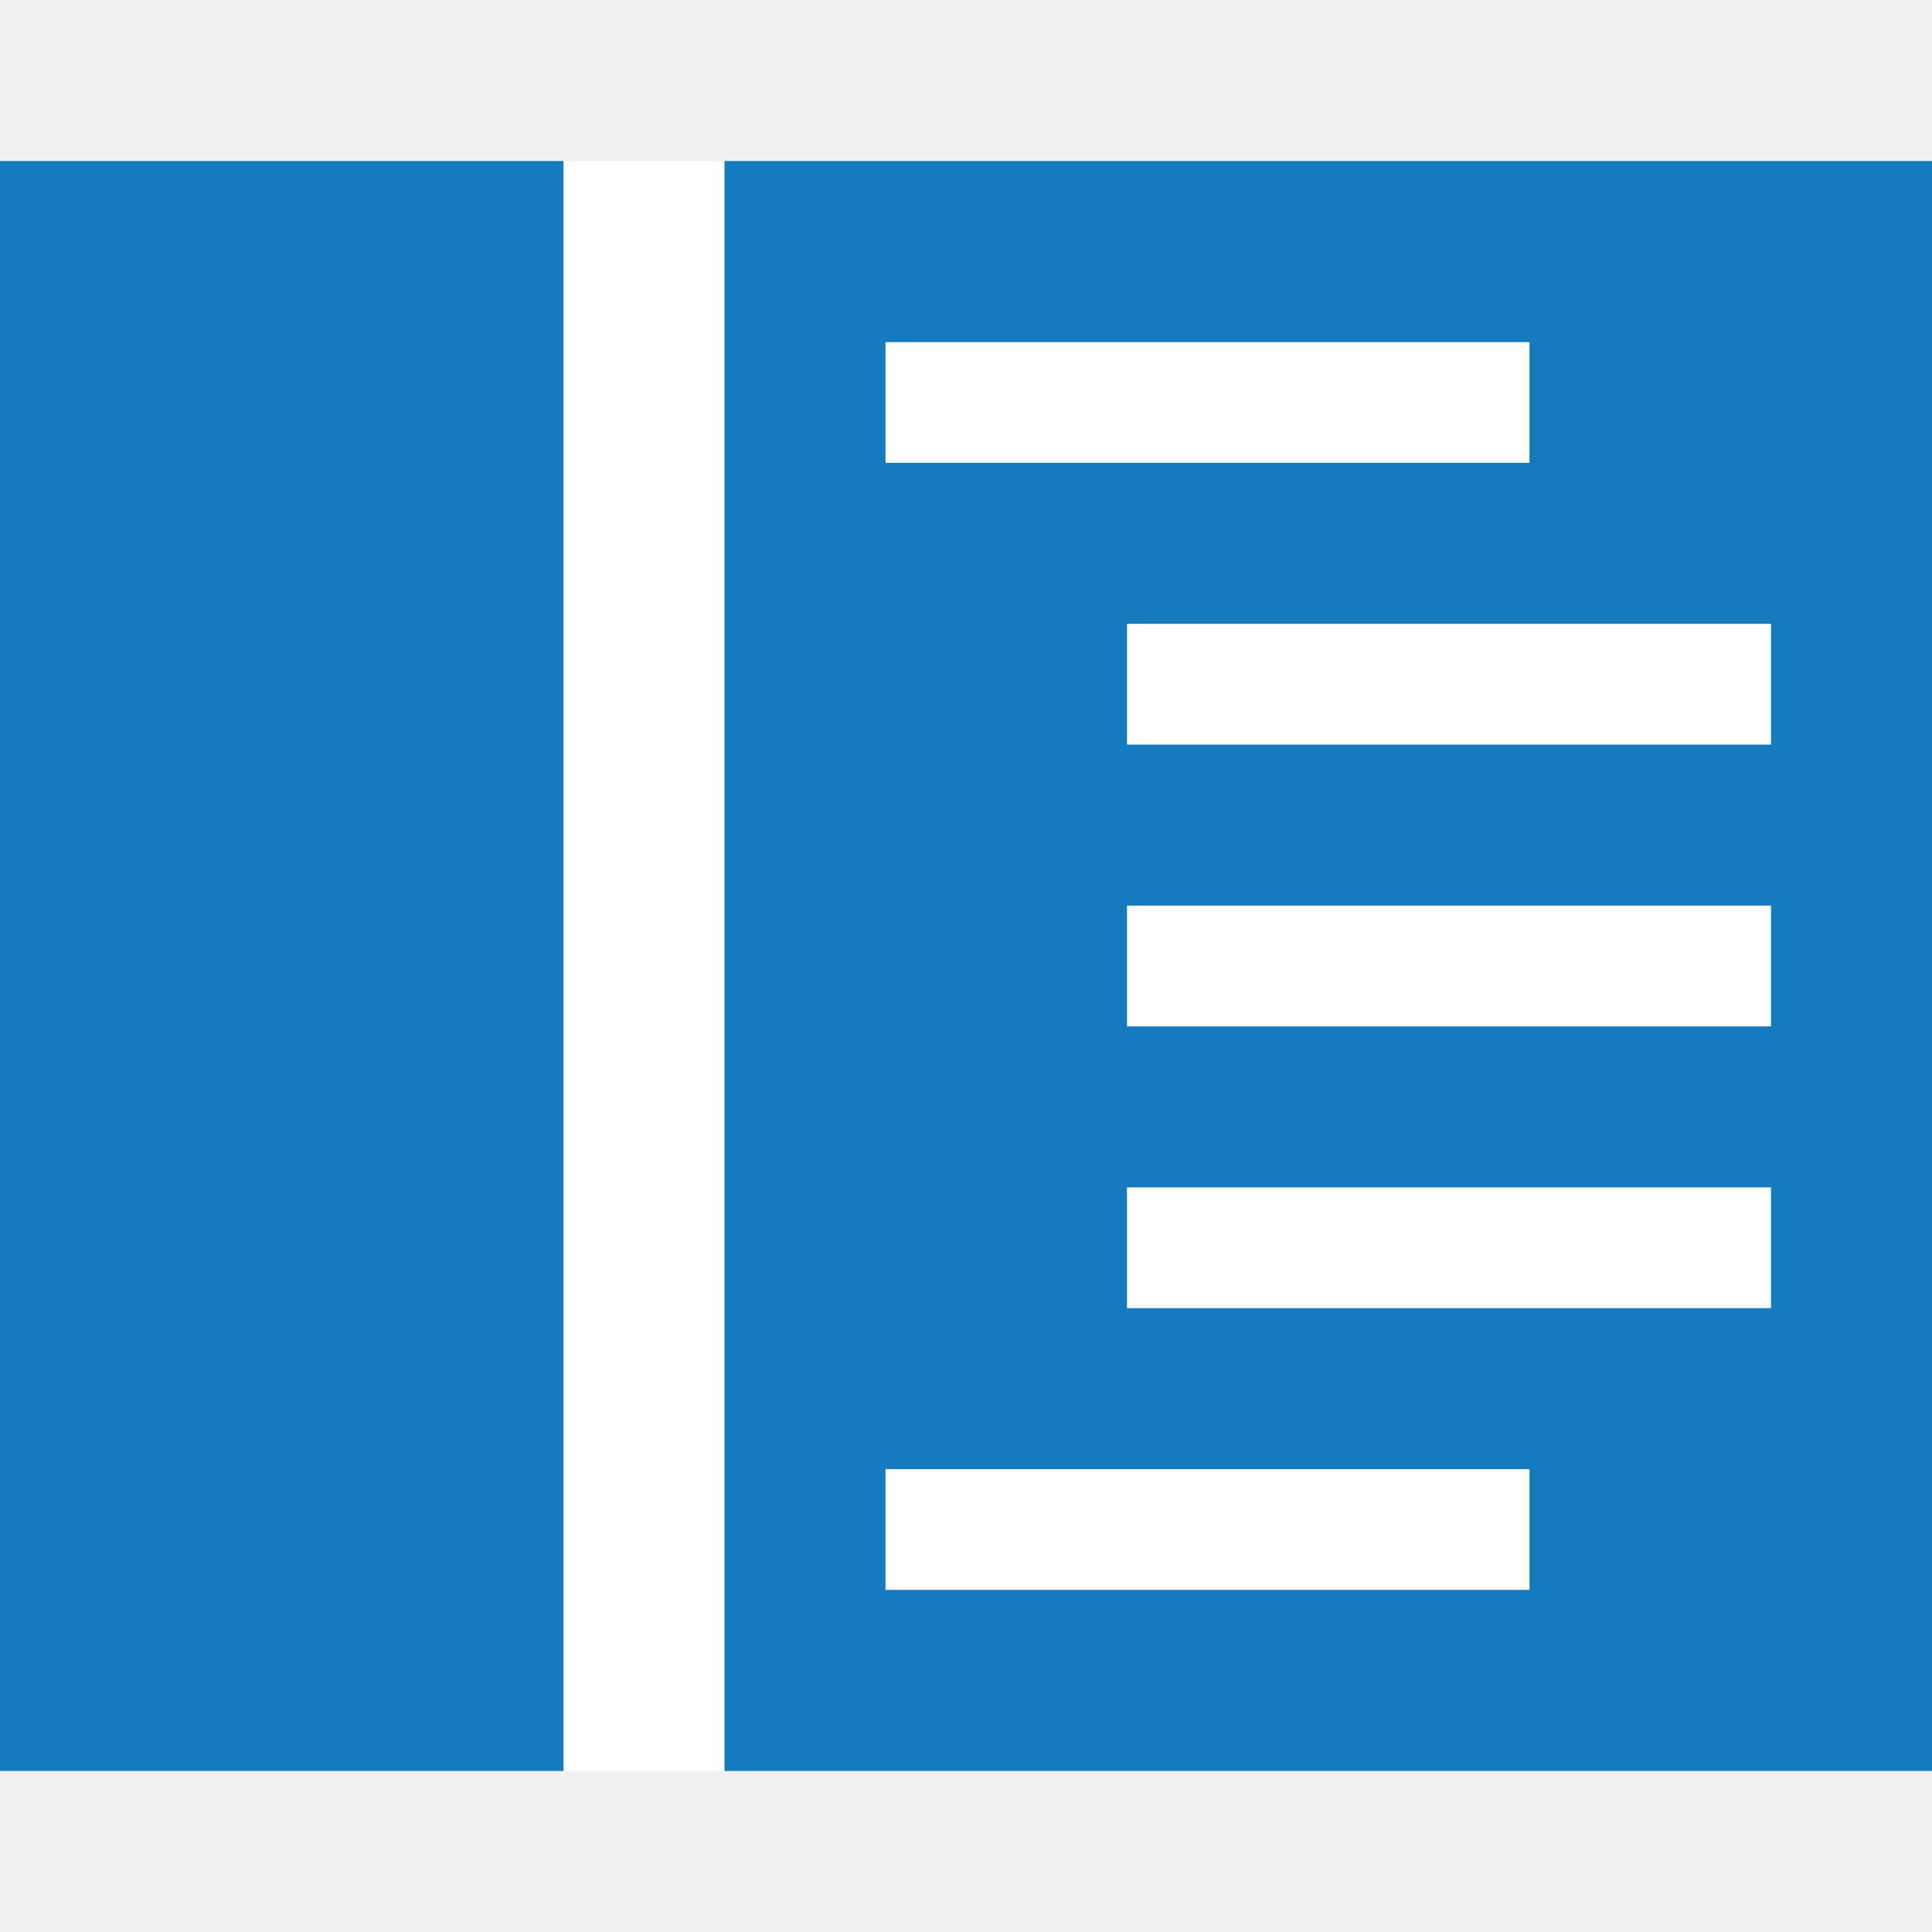
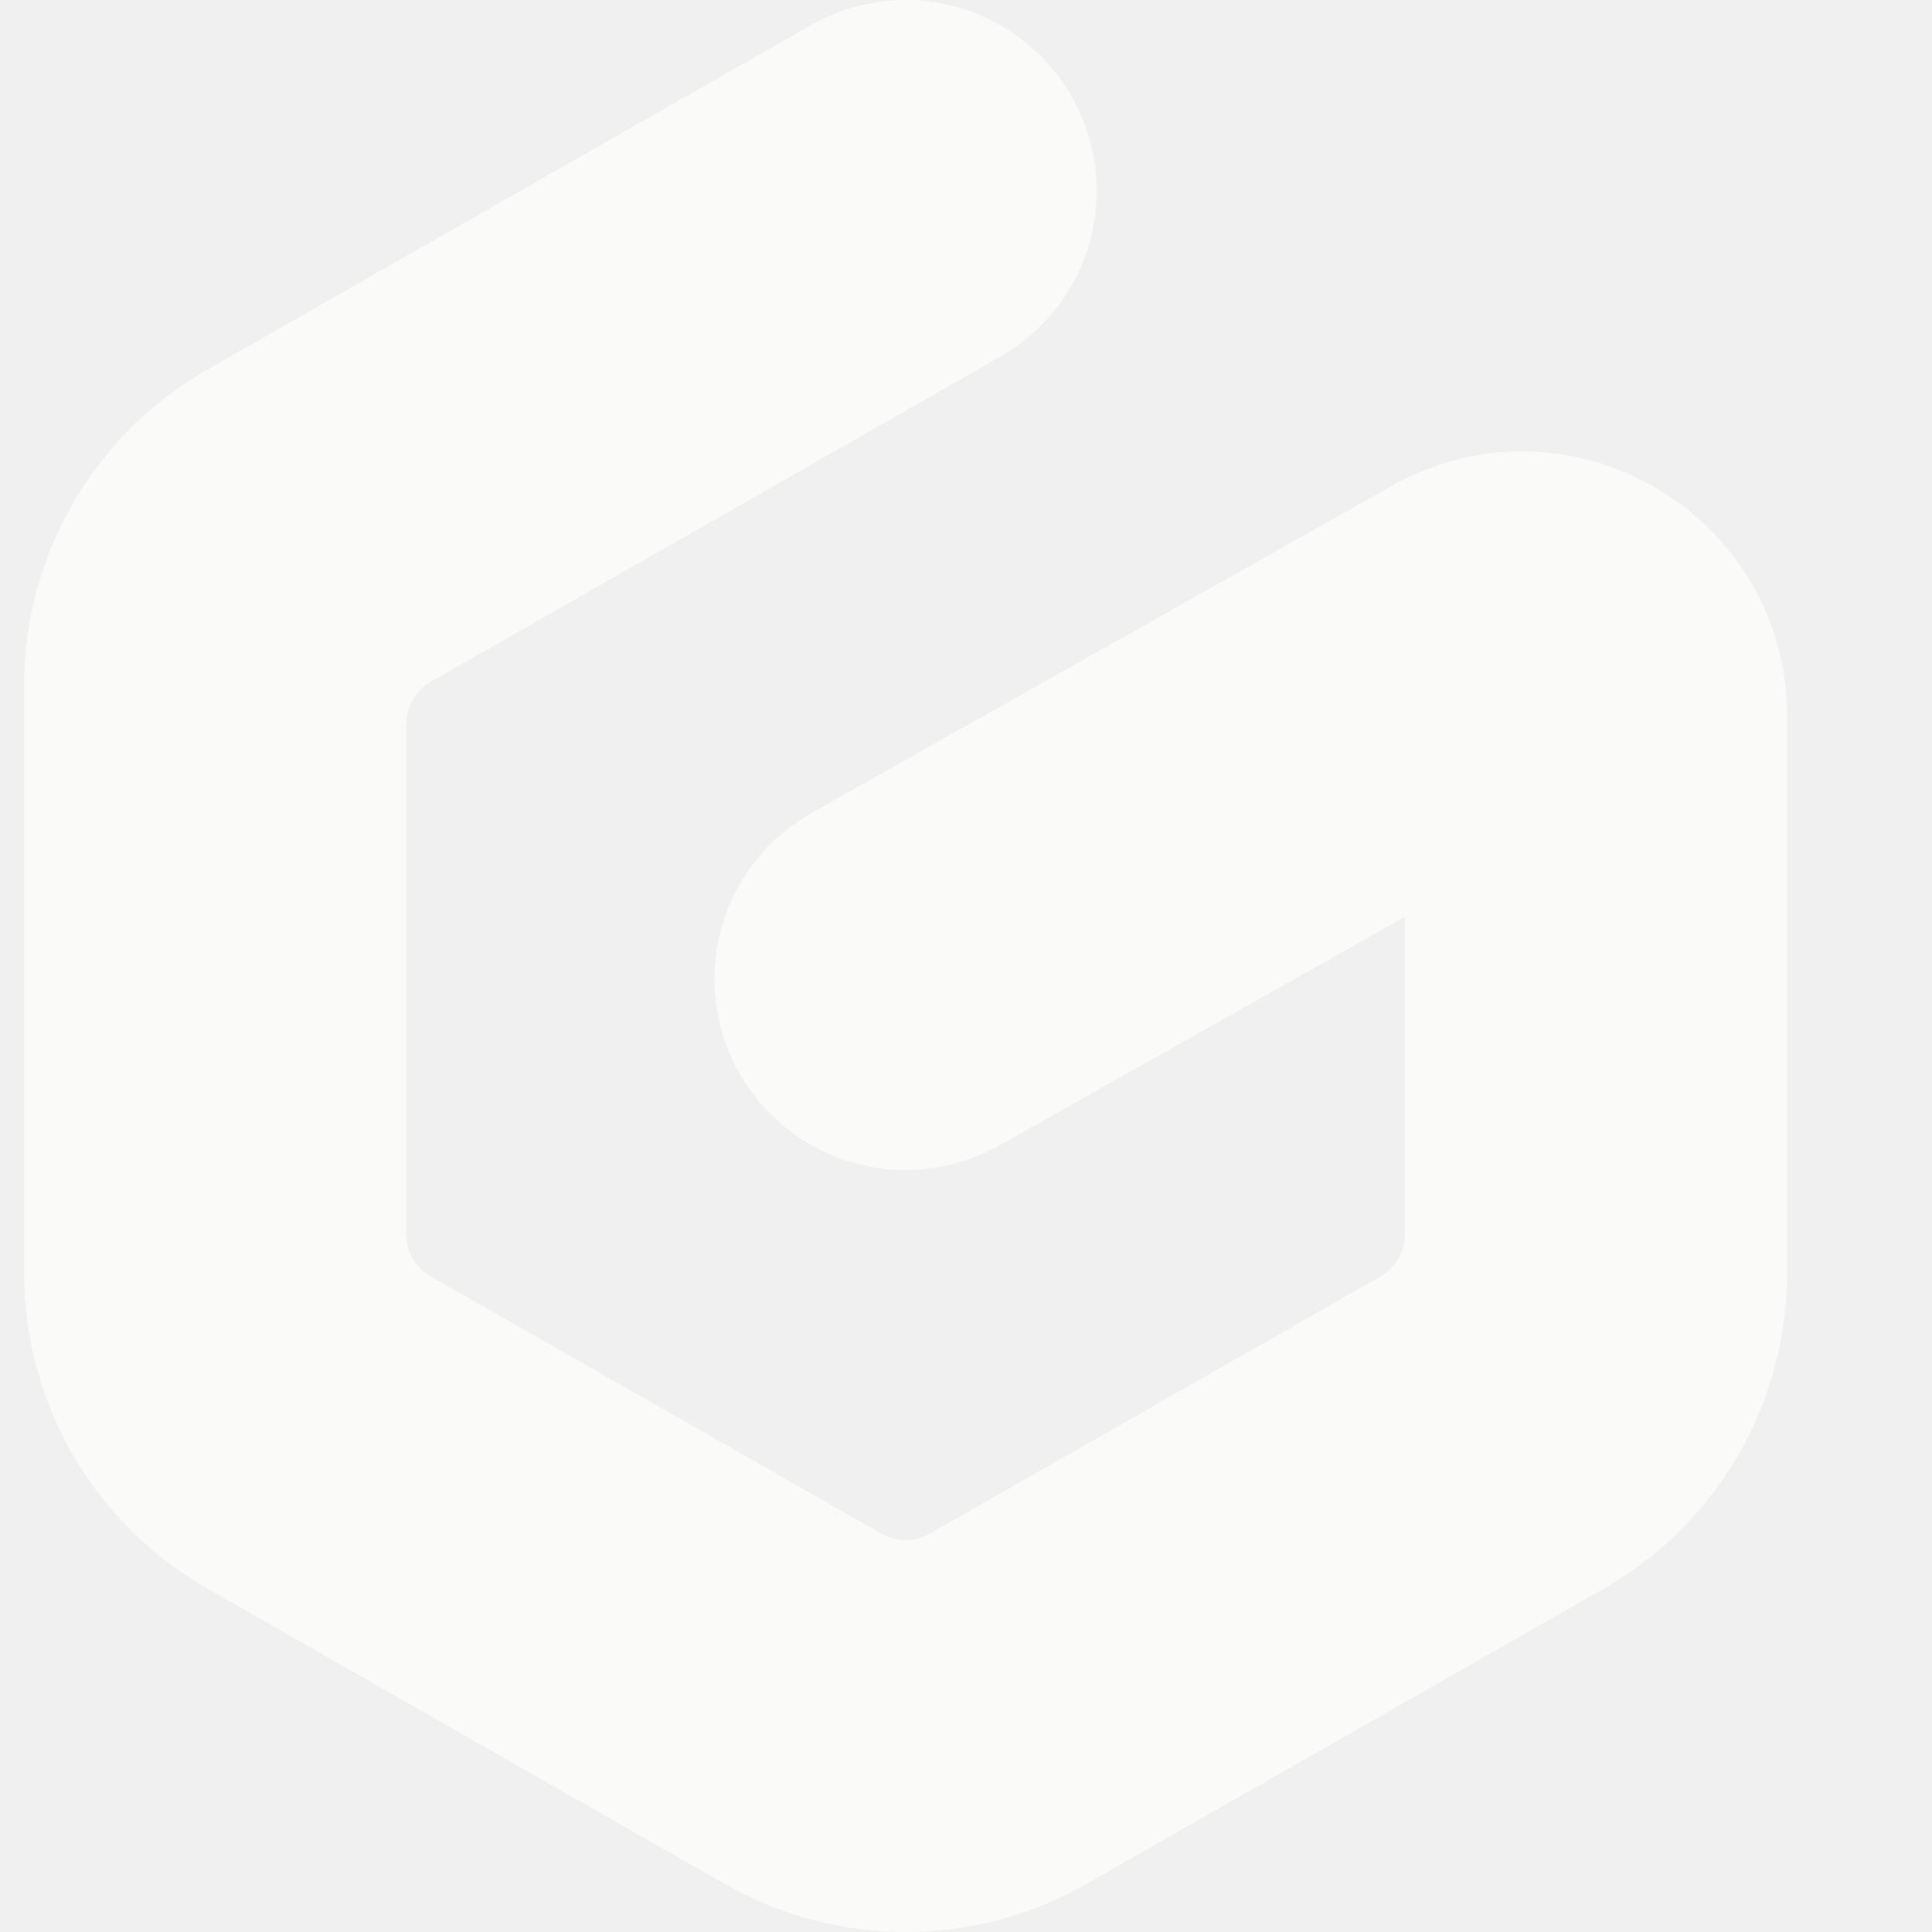
- <svg xmlns="http://www.w3.org/2000/svg" id="Layer_1" viewBox="0 0 1024 1024">
-   <style>.st0{fill:#f6f6f6;fill-opacity:0}.st1{fill:#fff}.st2{fill:#167abf}</style>
-   <path class="st0" d="M1024 1024H0V0h1024v1024z" />
-   <path class="st1" d="M1024 85.333v853.333H0V85.333h1024z" />
-   <path class="st2" d="M0 85.333h298.667v853.333H0V85.333zm1024 0v853.333H384V85.333h640zm-554.667 160h341.333v-64H469.333v64zm341.334 533.334H469.333v64h341.333l.001-64zm128-149.334H597.333v64h341.333l.001-64zm0-149.333H597.333v64h341.333l.001-64zm0-149.333H597.333v64h341.333l.001-64z" />
+ <svg xmlns="http://www.w3.org/2000/svg" fill="none" viewBox="0 0 32 32">
+   <path fill-rule="evenodd" clip-rule="evenodd" d="M17.748 1.594C17.954 1.954 18.087 2.352 18.139 2.764C18.192 3.176 18.162 3.594 18.053 3.995C17.943 4.395 17.756 4.77 17.502 5.098C17.247 5.426 16.931 5.701 16.57 5.907L7.133 11.294C7.01 11.364 6.909 11.465 6.838 11.587C6.767 11.709 6.73 11.848 6.73 11.989V20.445C6.73 20.586 6.767 20.725 6.838 20.847C6.909 20.969 7.01 21.07 7.133 21.14L14.603 25.404C14.724 25.473 14.861 25.509 15 25.509C15.139 25.509 15.276 25.473 15.397 25.404L22.867 21.14C22.989 21.07 23.091 20.969 23.162 20.847C23.233 20.725 23.27 20.586 23.27 20.445V15.186L16.555 18.971C15.824 19.383 14.959 19.488 14.151 19.263C13.342 19.038 12.656 18.502 12.243 17.771C12.039 17.409 11.908 17.011 11.857 16.598C11.807 16.186 11.839 15.768 11.951 15.368C12.062 14.968 12.252 14.593 12.508 14.267C12.764 13.94 13.083 13.667 13.445 13.463L23.052 8.048C25.979 6.398 29.6 8.511 29.6 11.868V21.088C29.6 22.149 29.319 23.191 28.786 24.109C28.253 25.026 27.486 25.786 26.565 26.312L17.989 31.207C17.078 31.727 16.048 32 15 32C13.952 32 12.921 31.727 12.011 31.207L3.435 26.312C2.513 25.786 1.747 25.026 1.214 24.108C0.681 23.191 0.4 22.148 0.4 21.087V11.347C0.4 10.286 0.681 9.243 1.214 8.326C1.747 7.408 2.513 6.648 3.435 6.122L13.43 0.417C14.159 0.001 15.023 -0.109 15.832 0.112C16.642 0.333 17.331 0.866 17.748 1.594V1.594Z" fill="#FAFAF9" />
</svg>
